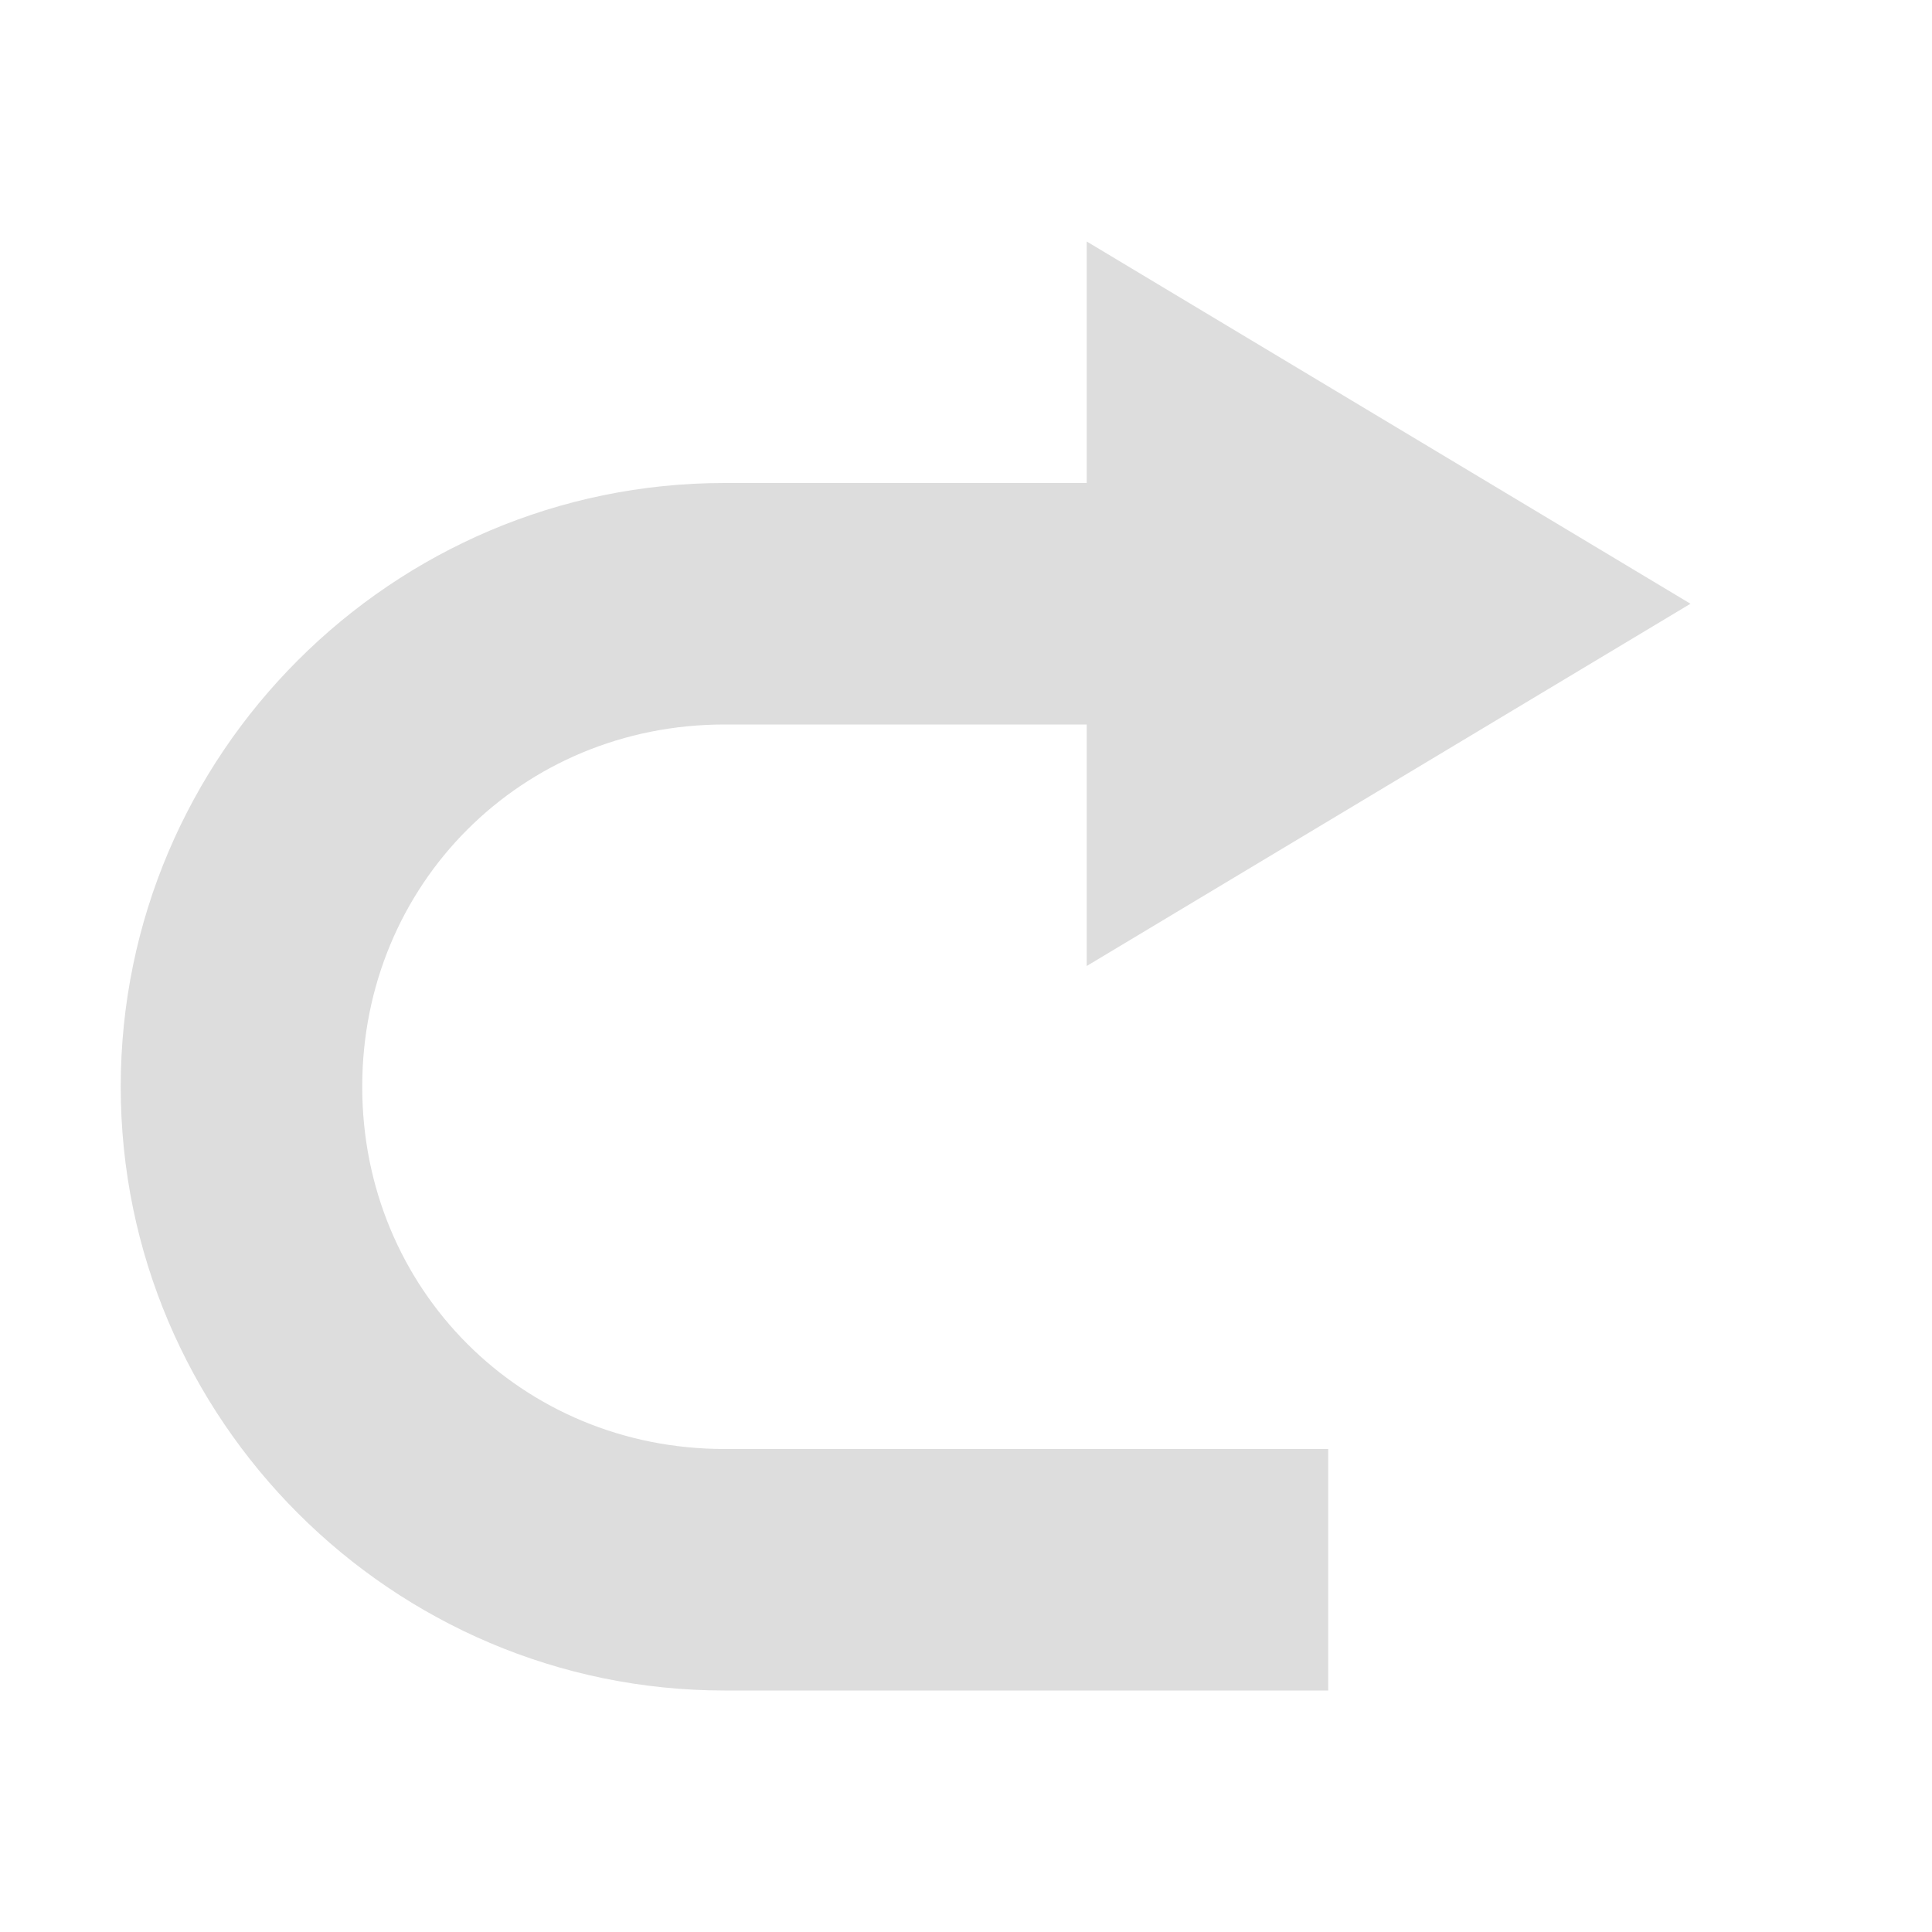
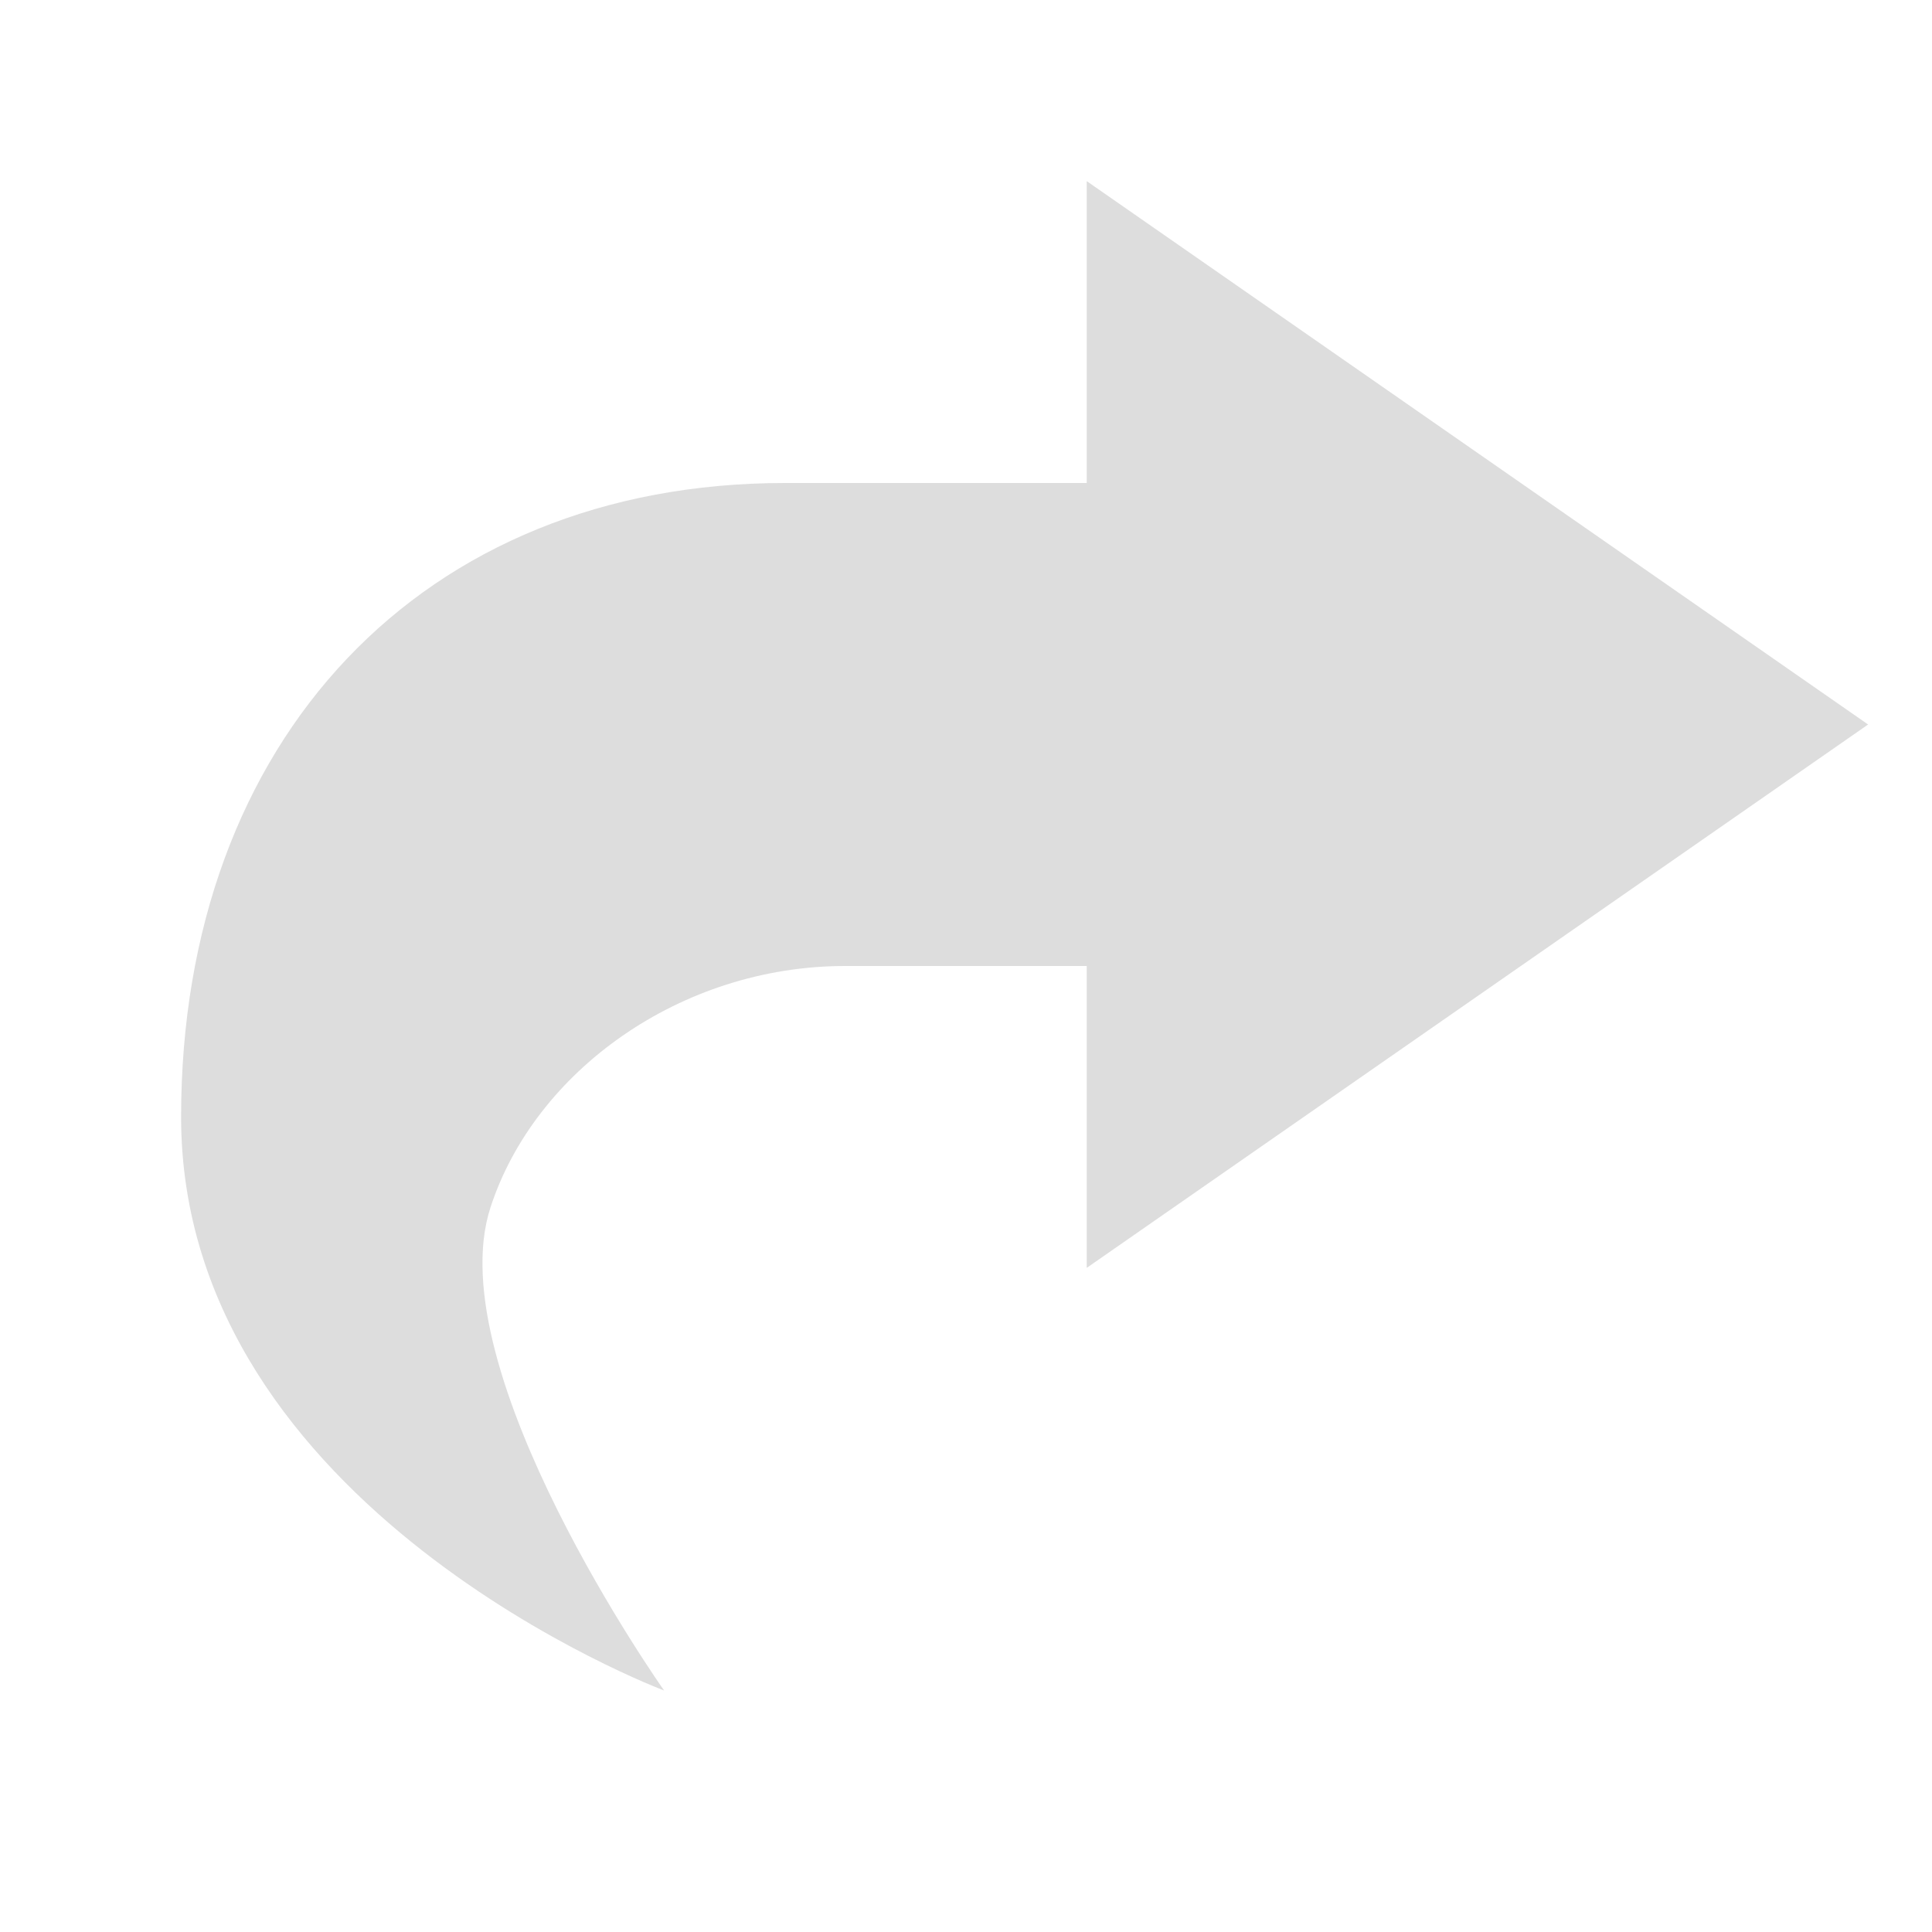
- <svg xmlns="http://www.w3.org/2000/svg" xmlns:ns1="http://www.openswatchbook.org/uri/2009/osb" xmlns:xlink="http://www.w3.org/1999/xlink" height="16" id="svg7384" style="enable-background:new" version="1.1" width="16">
+ <svg xmlns="http://www.w3.org/2000/svg" xmlns:ns1="http://www.openswatchbook.org/uri/2009/osb" height="16" id="svg7384" style="enable-background:new" version="1.1" width="16">
  <defs id="defs7386">
    <linearGradient id="linearGradient5606" ns1:paint="solid">
      <stop id="stop5608" offset="0" style="stop-color:#000000;stop-opacity:1;" />
    </linearGradient>
-     <filter color-interpolation-filters="sRGB" id="filter7554">
+     <filter id="filter7554" style="color-interpolation-filters:sRGB">
      <feBlend id="feBlend7556" in2="BackgroundImage" mode="darken" />
    </filter>
-     <linearGradient gradientTransform="matrix(0.08112299,0,0,0.07855526,540.8143,254.8467)" gradientUnits="userSpaceOnUse" xlink:href="#linearGradient3785" id="linearGradient3189" x1="365.512" x2="365.978" y1="408.397" y2="520.171" />
-     <linearGradient id="linearGradient3785">
-       <stop id="stop3787" offset="0" style="stop-color:#384880;stop-opacity:1;" />
-       <stop id="stop3789" offset="1" style="stop-color:#000000;stop-opacity:1;" />
-     </linearGradient>
  </defs>
-   <g id="layer9" style="display:inline" transform="translate(-494.0002,-57)" />
-   <g id="layer10" style="display:inline;filter:url(#filter7554)" transform="translate(-494.0002,-57)" />
-   <g id="layer1" style="display:inline" transform="translate(-253,-674)" />
-   <g id="layer14" style="display:inline" transform="translate(-494.0002,-57)" />
-   <g id="layer15" style="display:inline" transform="translate(-494.0002,-57)" />
-   <g id="g71291" style="display:inline" transform="translate(-494.0002,-57)" />
-   <g id="layer2" style="display:inline" transform="translate(-253,-524)" />
-   <g id="g6058" style="display:inline" transform="translate(-253,-524)" />
-   <g id="layer12" style="display:inline" transform="translate(-494.0002,-57)">
-     <path d="m 503,59 5,3 -5,3 0,-2 -3,0 c -1.679,0 -3,1.321 -3,3 0,1.679 1.321,3 3,3 l 5,0 0,2 -5,0 c -2.753,0 -5,-2.247 -5,-5 0,-2.753 2.247,-5 5,-5 l 3,0 0,-2 z" id="path5069-9" style="font-size:medium;font-style:normal;font-variant:normal;font-weight:normal;font-stretch:normal;text-indent:0;text-align:start;text-decoration:none;line-height:normal;letter-spacing:normal;word-spacing:normal;text-transform:none;direction:ltr;block-progression:tb;writing-mode:lr-tb;text-anchor:start;baseline-shift:baseline;color:#bebebe;fill:#dddddd;fill-opacity:1;stroke:none;stroke-width:2;marker:none;visibility:visible;display:inline;overflow:visible;enable-background:accumulate;font-family:Sans;-inkscape-font-specification:Sans" />
+   <g id="layer9" style="display:inline" transform="translate(-465.0002,-161)" />
+   <g id="layer10" style="display:inline;filter:url(#filter7554)" transform="translate(-465.0002,-161)" />
+   <g id="layer1" style="display:inline" transform="translate(-224,-778)" />
+   <g id="layer14" style="display:inline" transform="translate(-465.0002,-161)" />
+   <g id="layer15" style="display:inline" transform="translate(-465.0002,-161)" />
+   <g id="g71291" style="display:inline" transform="translate(-465.0002,-161)" />
+   <g id="layer2" style="display:inline" transform="translate(-224,-628)" />
+   <g id="g6058" style="display:inline" transform="translate(-224,-628)" />
+   <g id="layer12" style="display:inline" transform="translate(-465.0002,-161)">
+     <path d="m 474,162.5 6.471,4.5 -6.471,4.5 0,-2.5 -2,0 c -1.365,0 -2.572,0.873 -2.938,2 -0.438,1.348 1.438,4 1.438,4 0,0 -4,-1.5 -4,-4.75 0,-3.124 2,-5.25 5,-5.25 l 2.5,0 z" id="path4651" style="font-style:normal;font-variant:normal;font-weight:normal;font-stretch:normal;text-indent:0;text-align:start;text-decoration:none;line-height:normal;letter-spacing:normal;word-spacing:normal;text-transform:none;direction:ltr;block-progression:tb;writing-mode:lr-tb;text-anchor:start;baseline-shift:baseline;color:#bebebe;color-interpolation:sRGB;color-interpolation-filters:linearRGB;fill:#dddddd;fill-opacity:1;fill-rule:nonzero;stroke:none;stroke-width:0;marker:none;visibility:visible;display:inline;overflow:visible;enable-background:accumulate;clip-rule:nonzero;color-rendering:auto;image-rendering:auto;shape-rendering:auto;text-rendering:auto;font-family:Sans;-inkscape-font-specification:Sans" />
  </g>
</svg>
